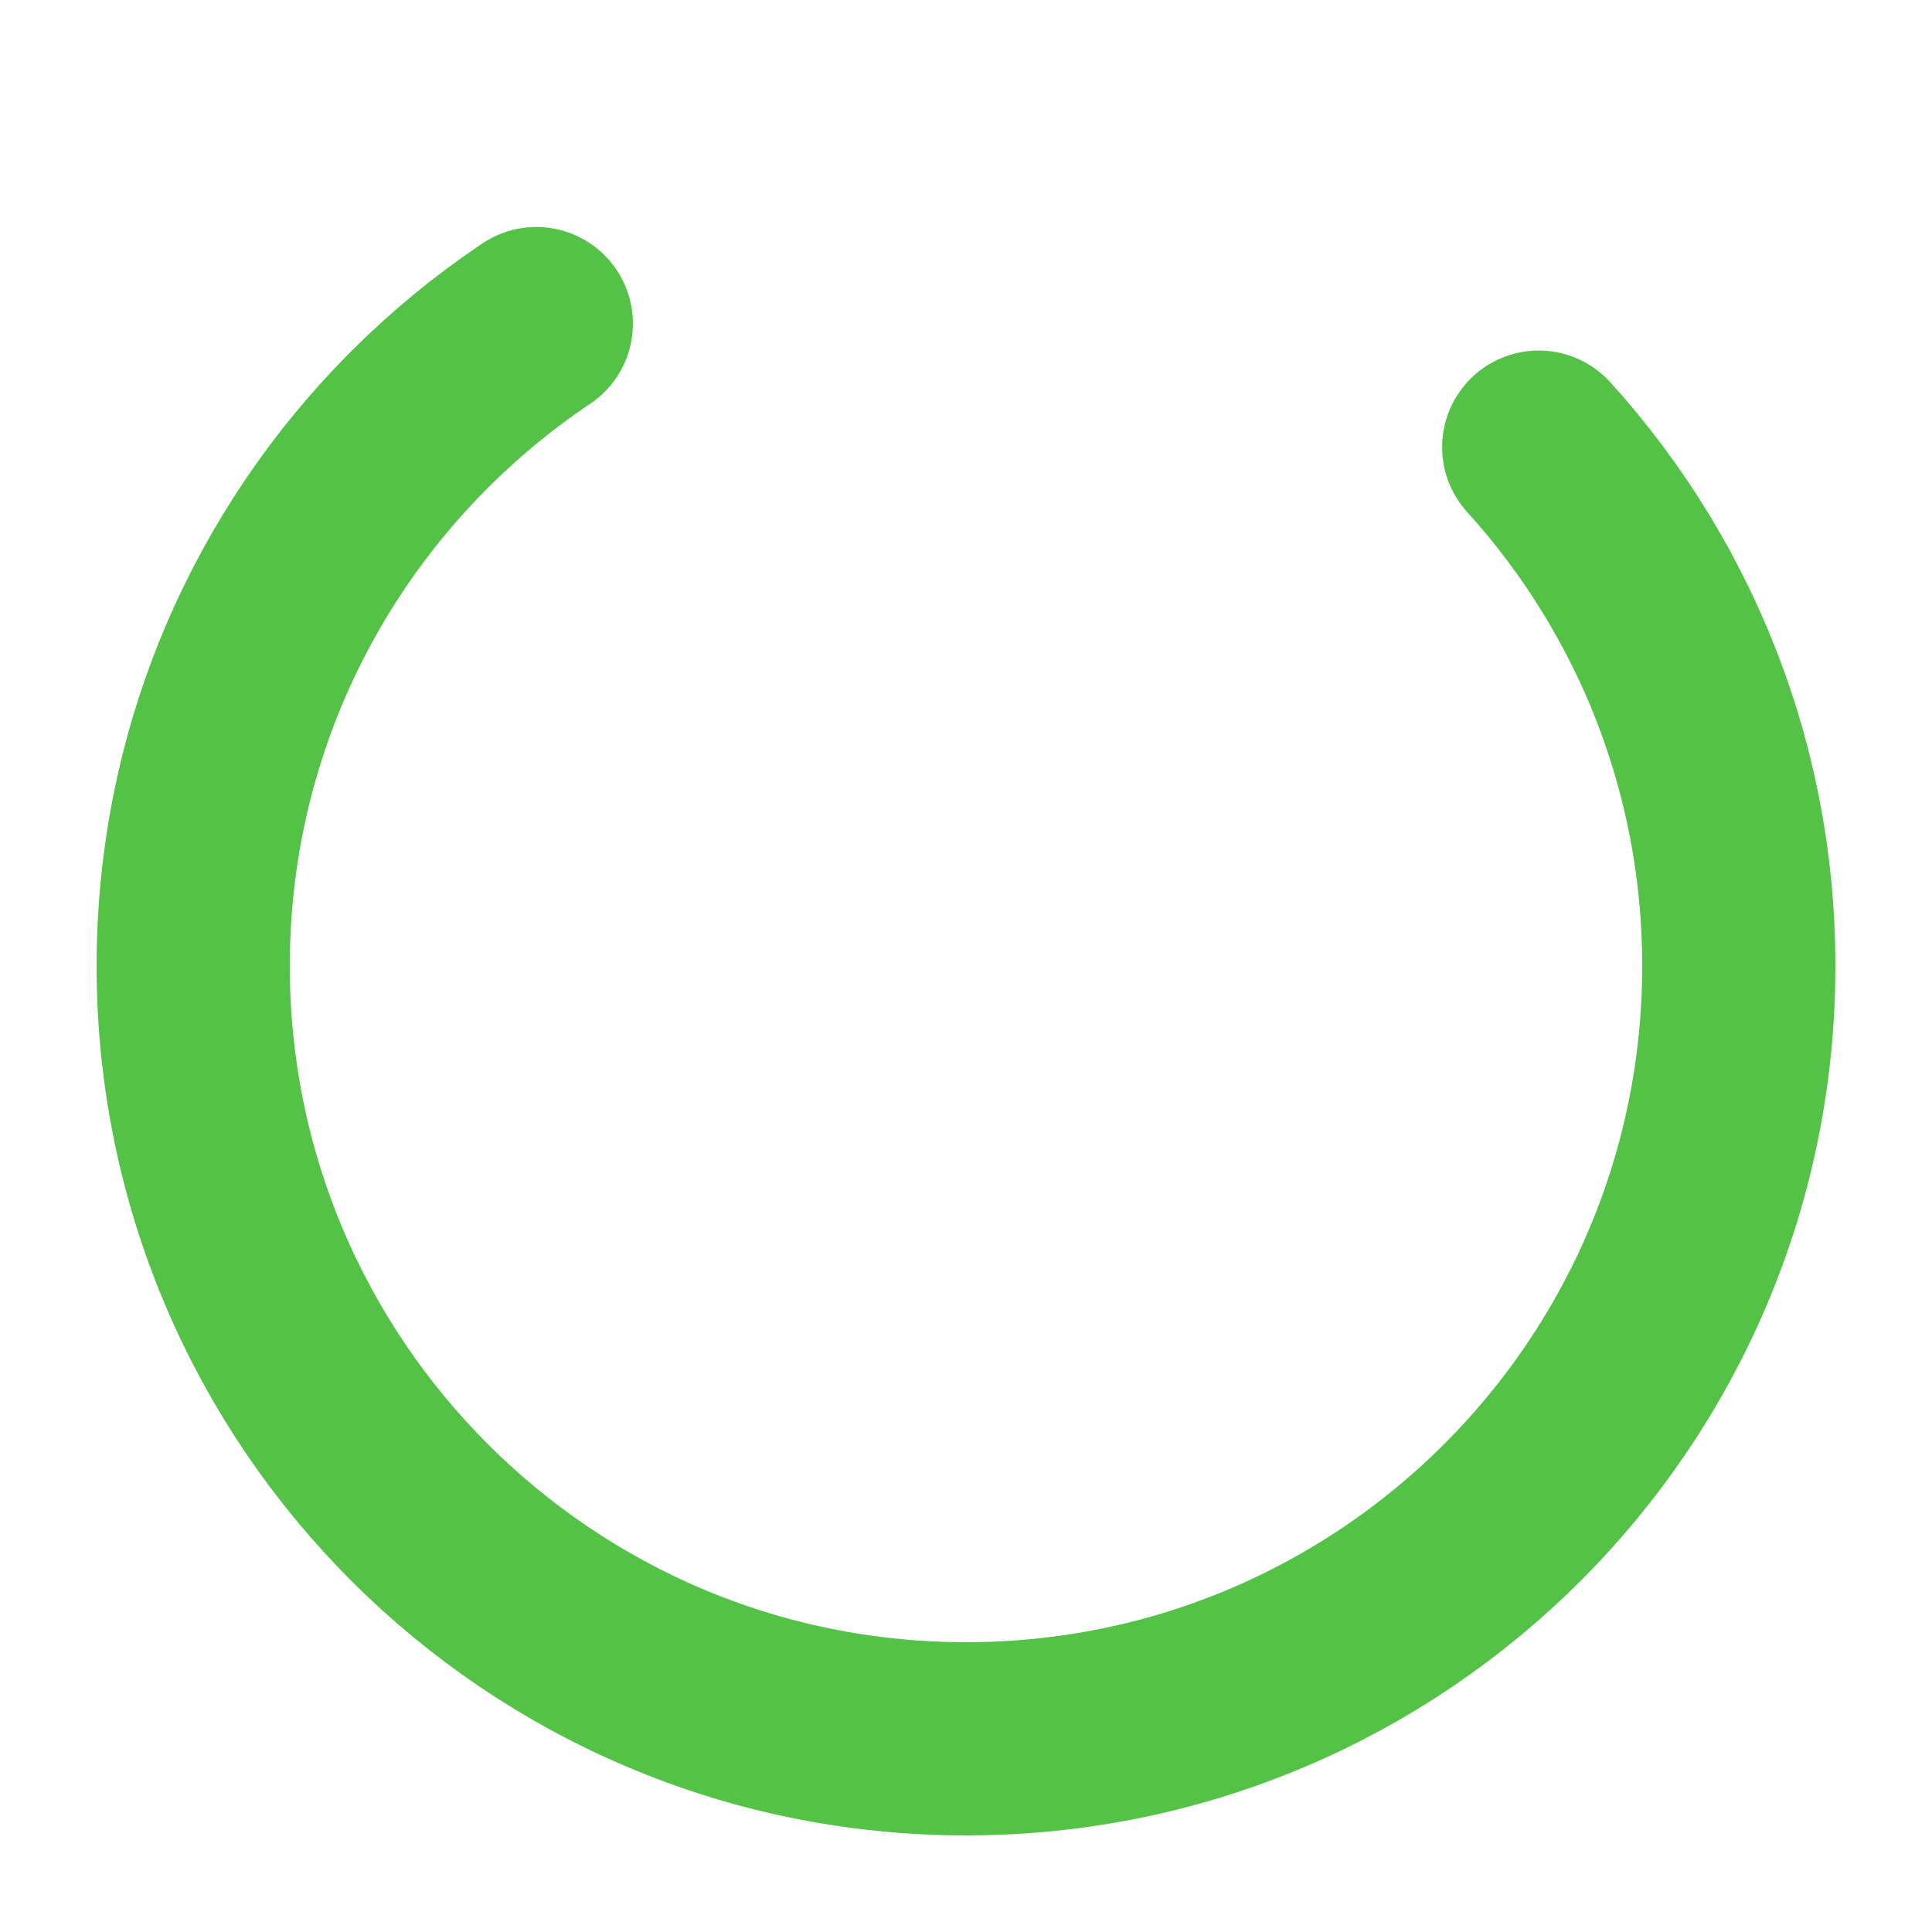
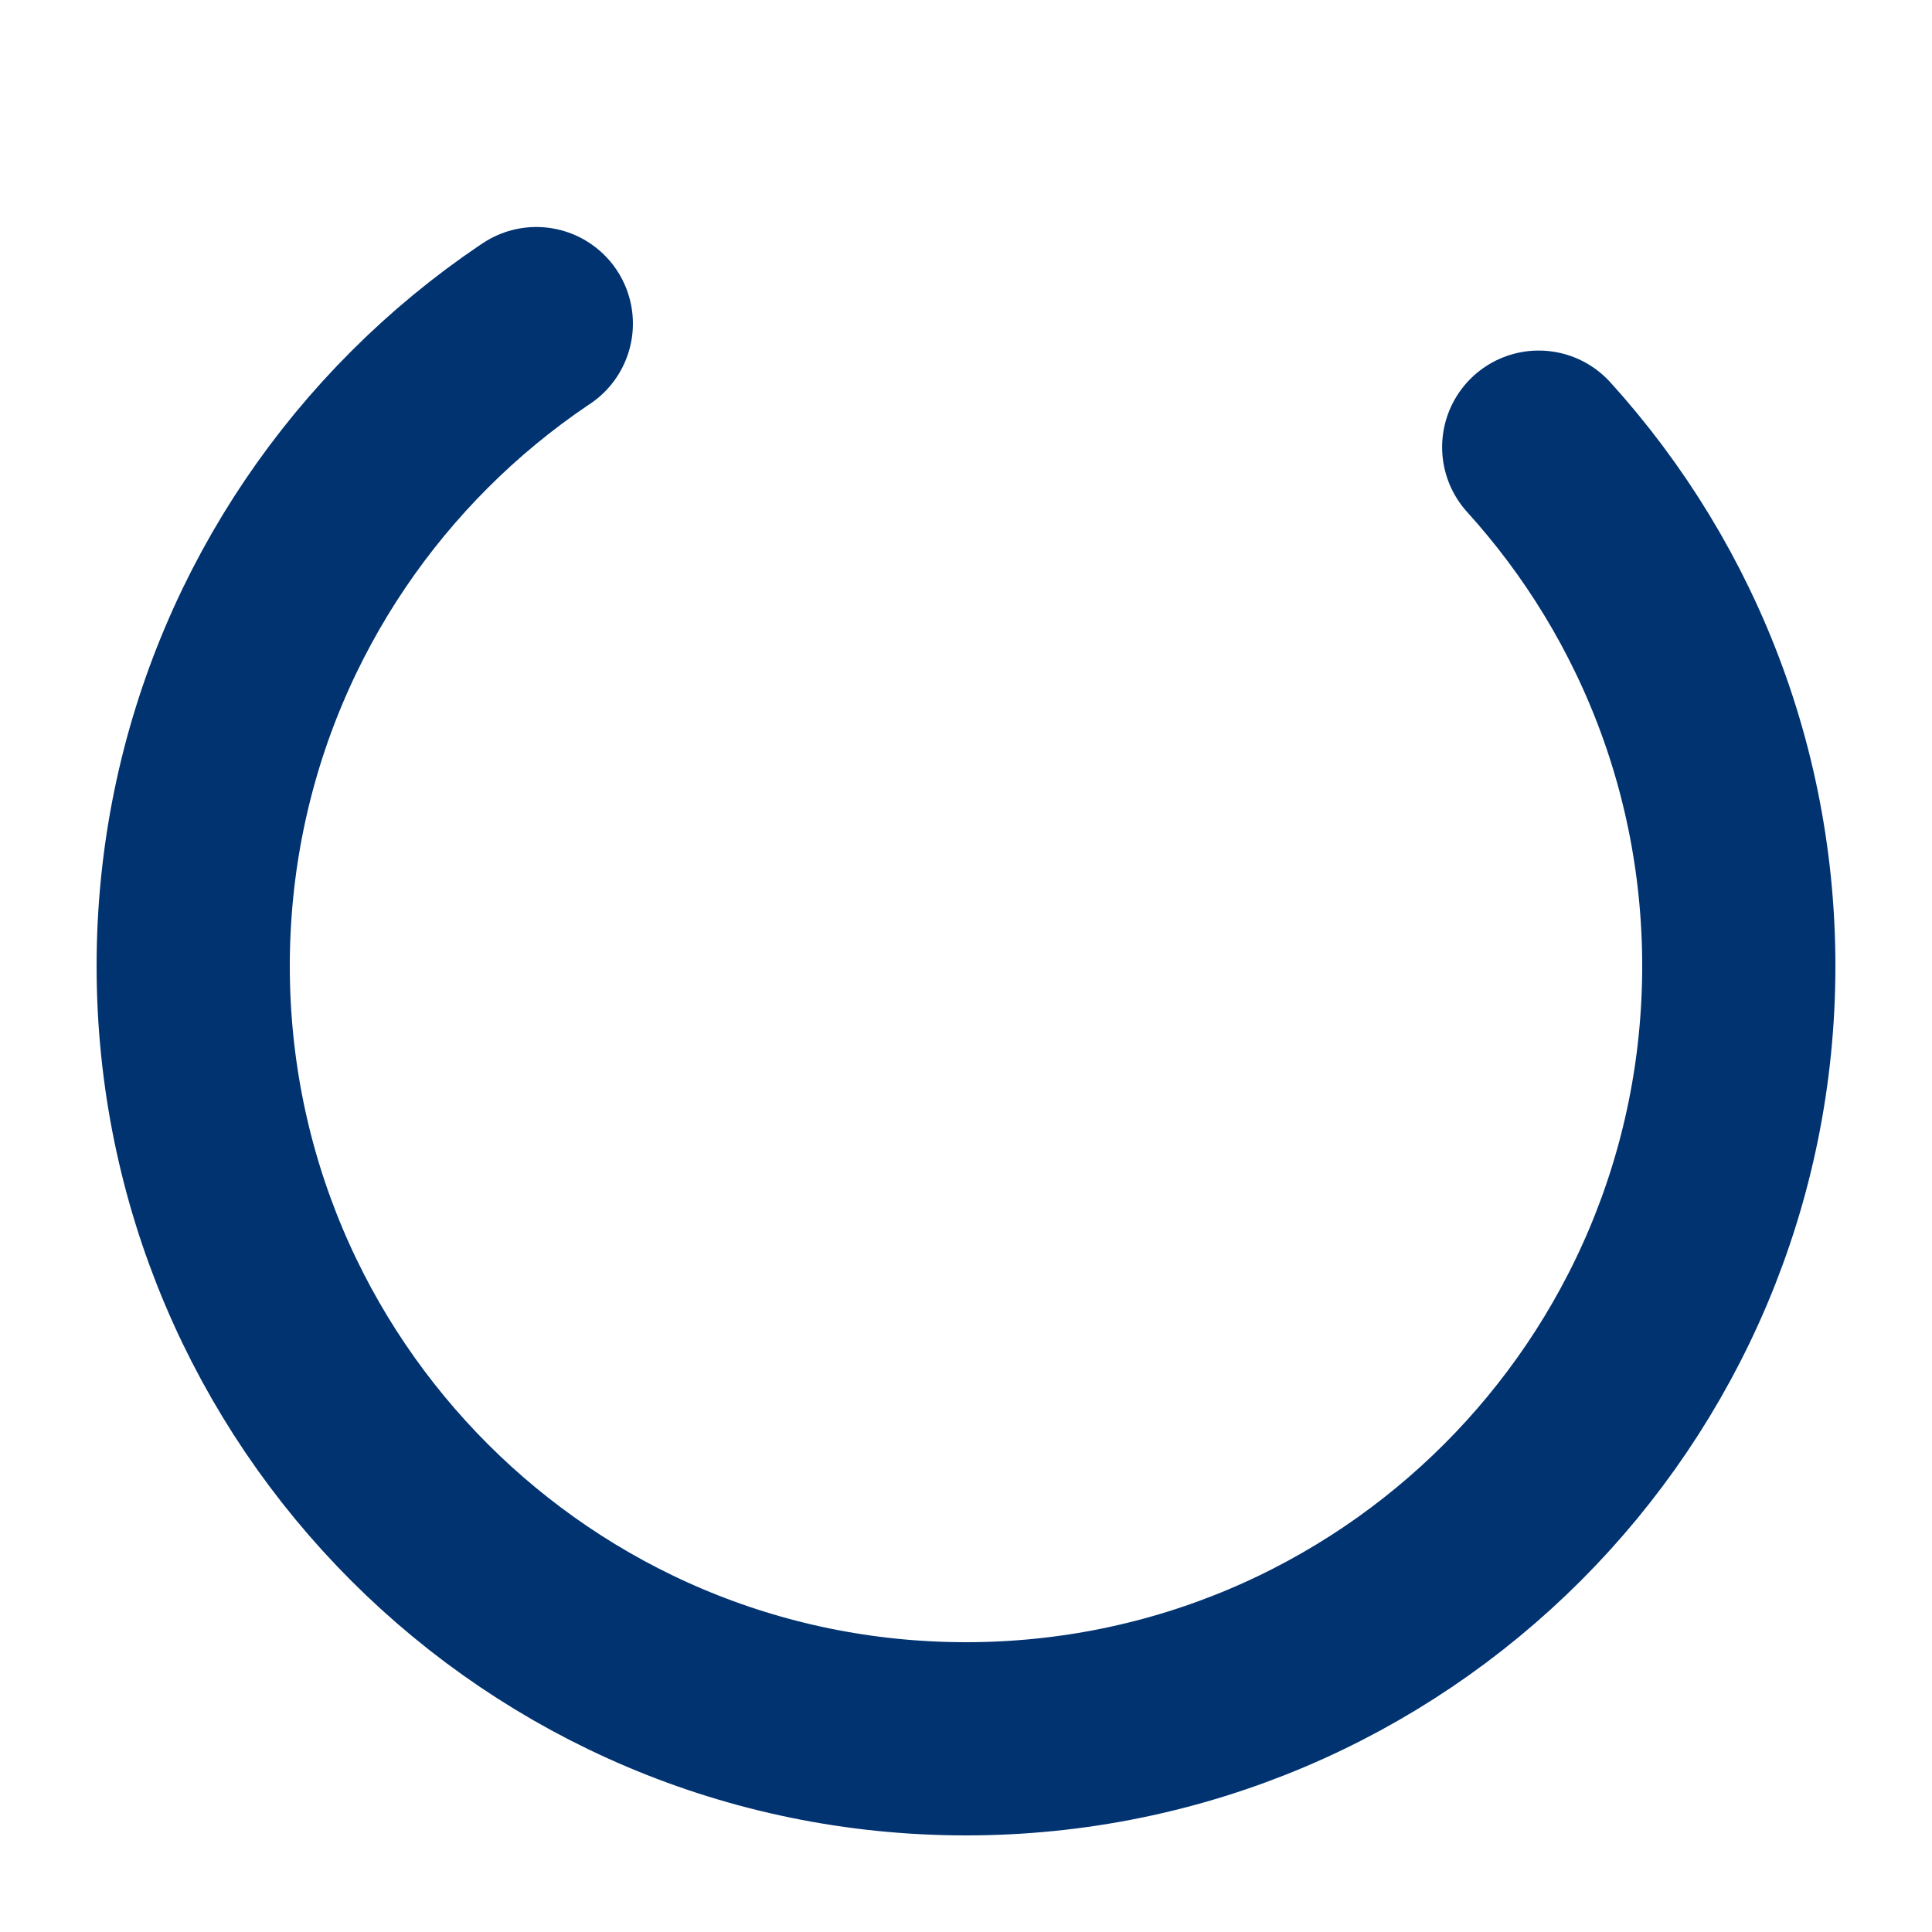
<svg xmlns="http://www.w3.org/2000/svg" style="margin: auto; background: none; display: block; shape-rendering: auto;" width="200px" height="200px" viewBox="0 0 100 100" preserveAspectRatio="xMidYMid">
-   <circle cx="50" cy="50" fill="none" stroke="#54C247" stroke-width="10" r="40" stroke-linecap="round" stroke-dasharray="164.934 56.978">
+   <circle cx="50" cy="50" fill="none" stroke="#013371" stroke-width="10" r="40" stroke-linecap="round" stroke-dasharray="164.934 56.978">
    <animateTransform attributeName="transform" type="rotate" repeatCount="indefinite" dur="1s" values="0 50 50;360 50 50" keyTimes="0;1" />
  </circle>
</svg>
